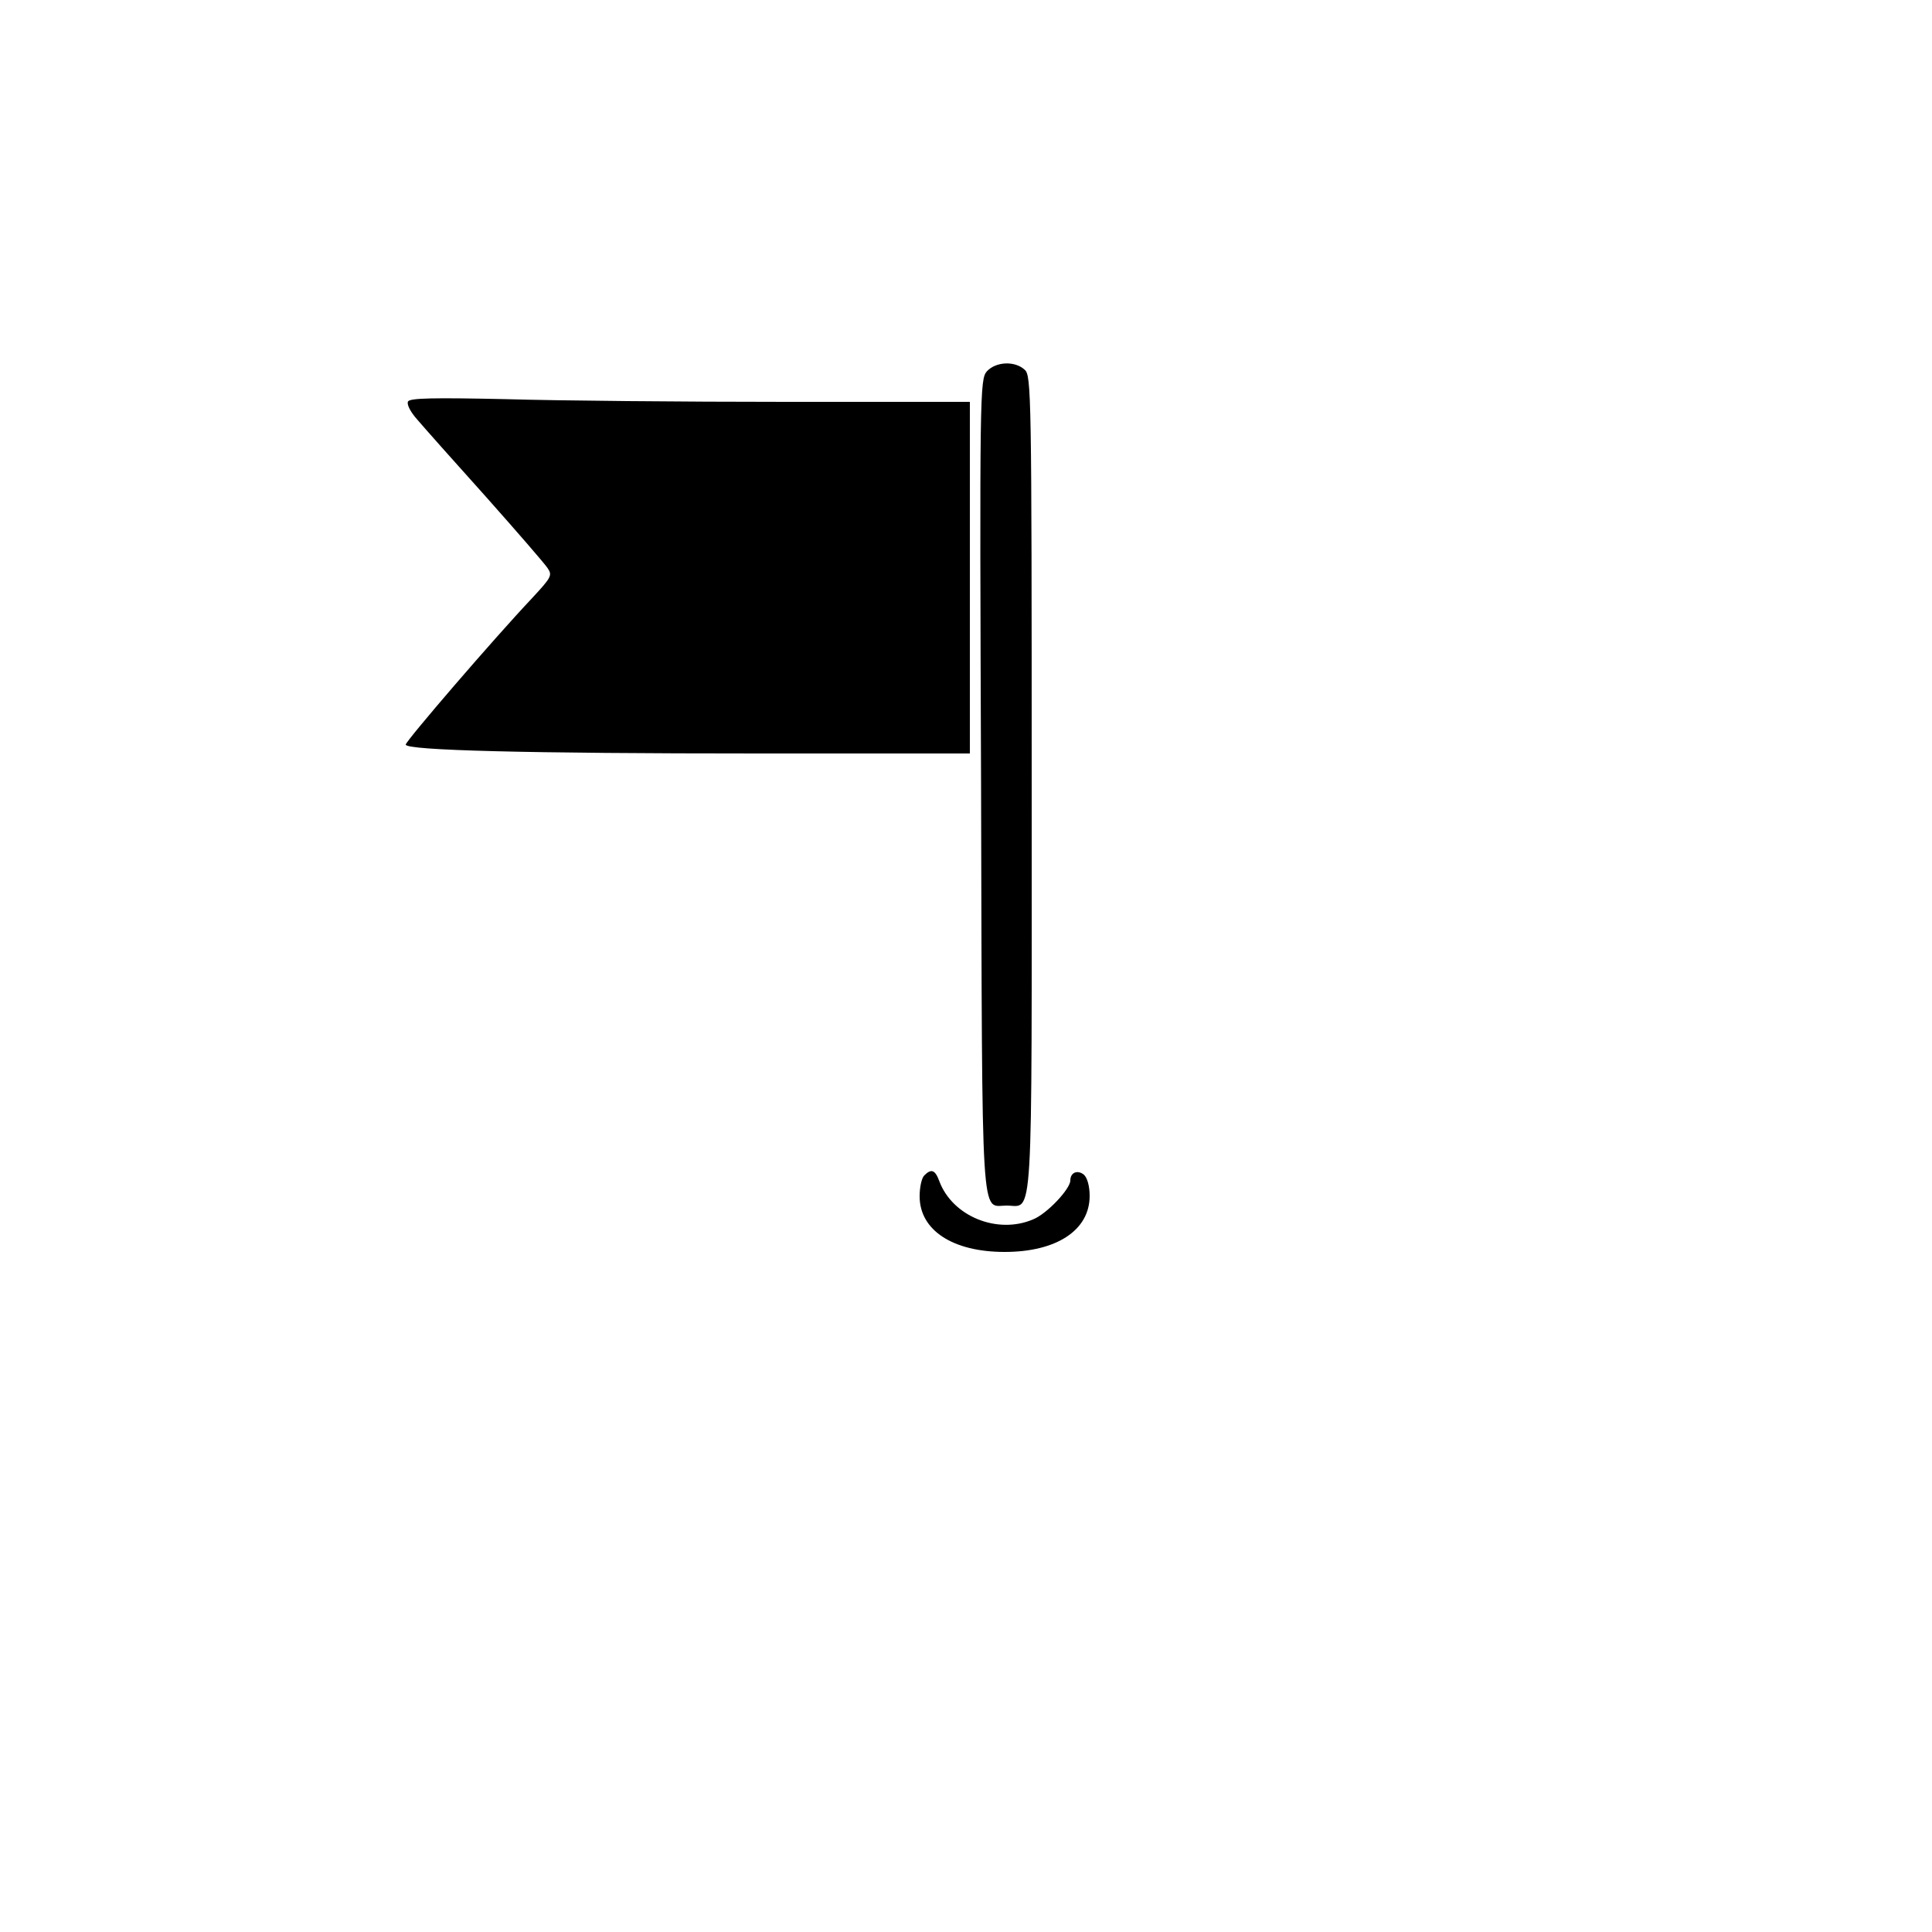
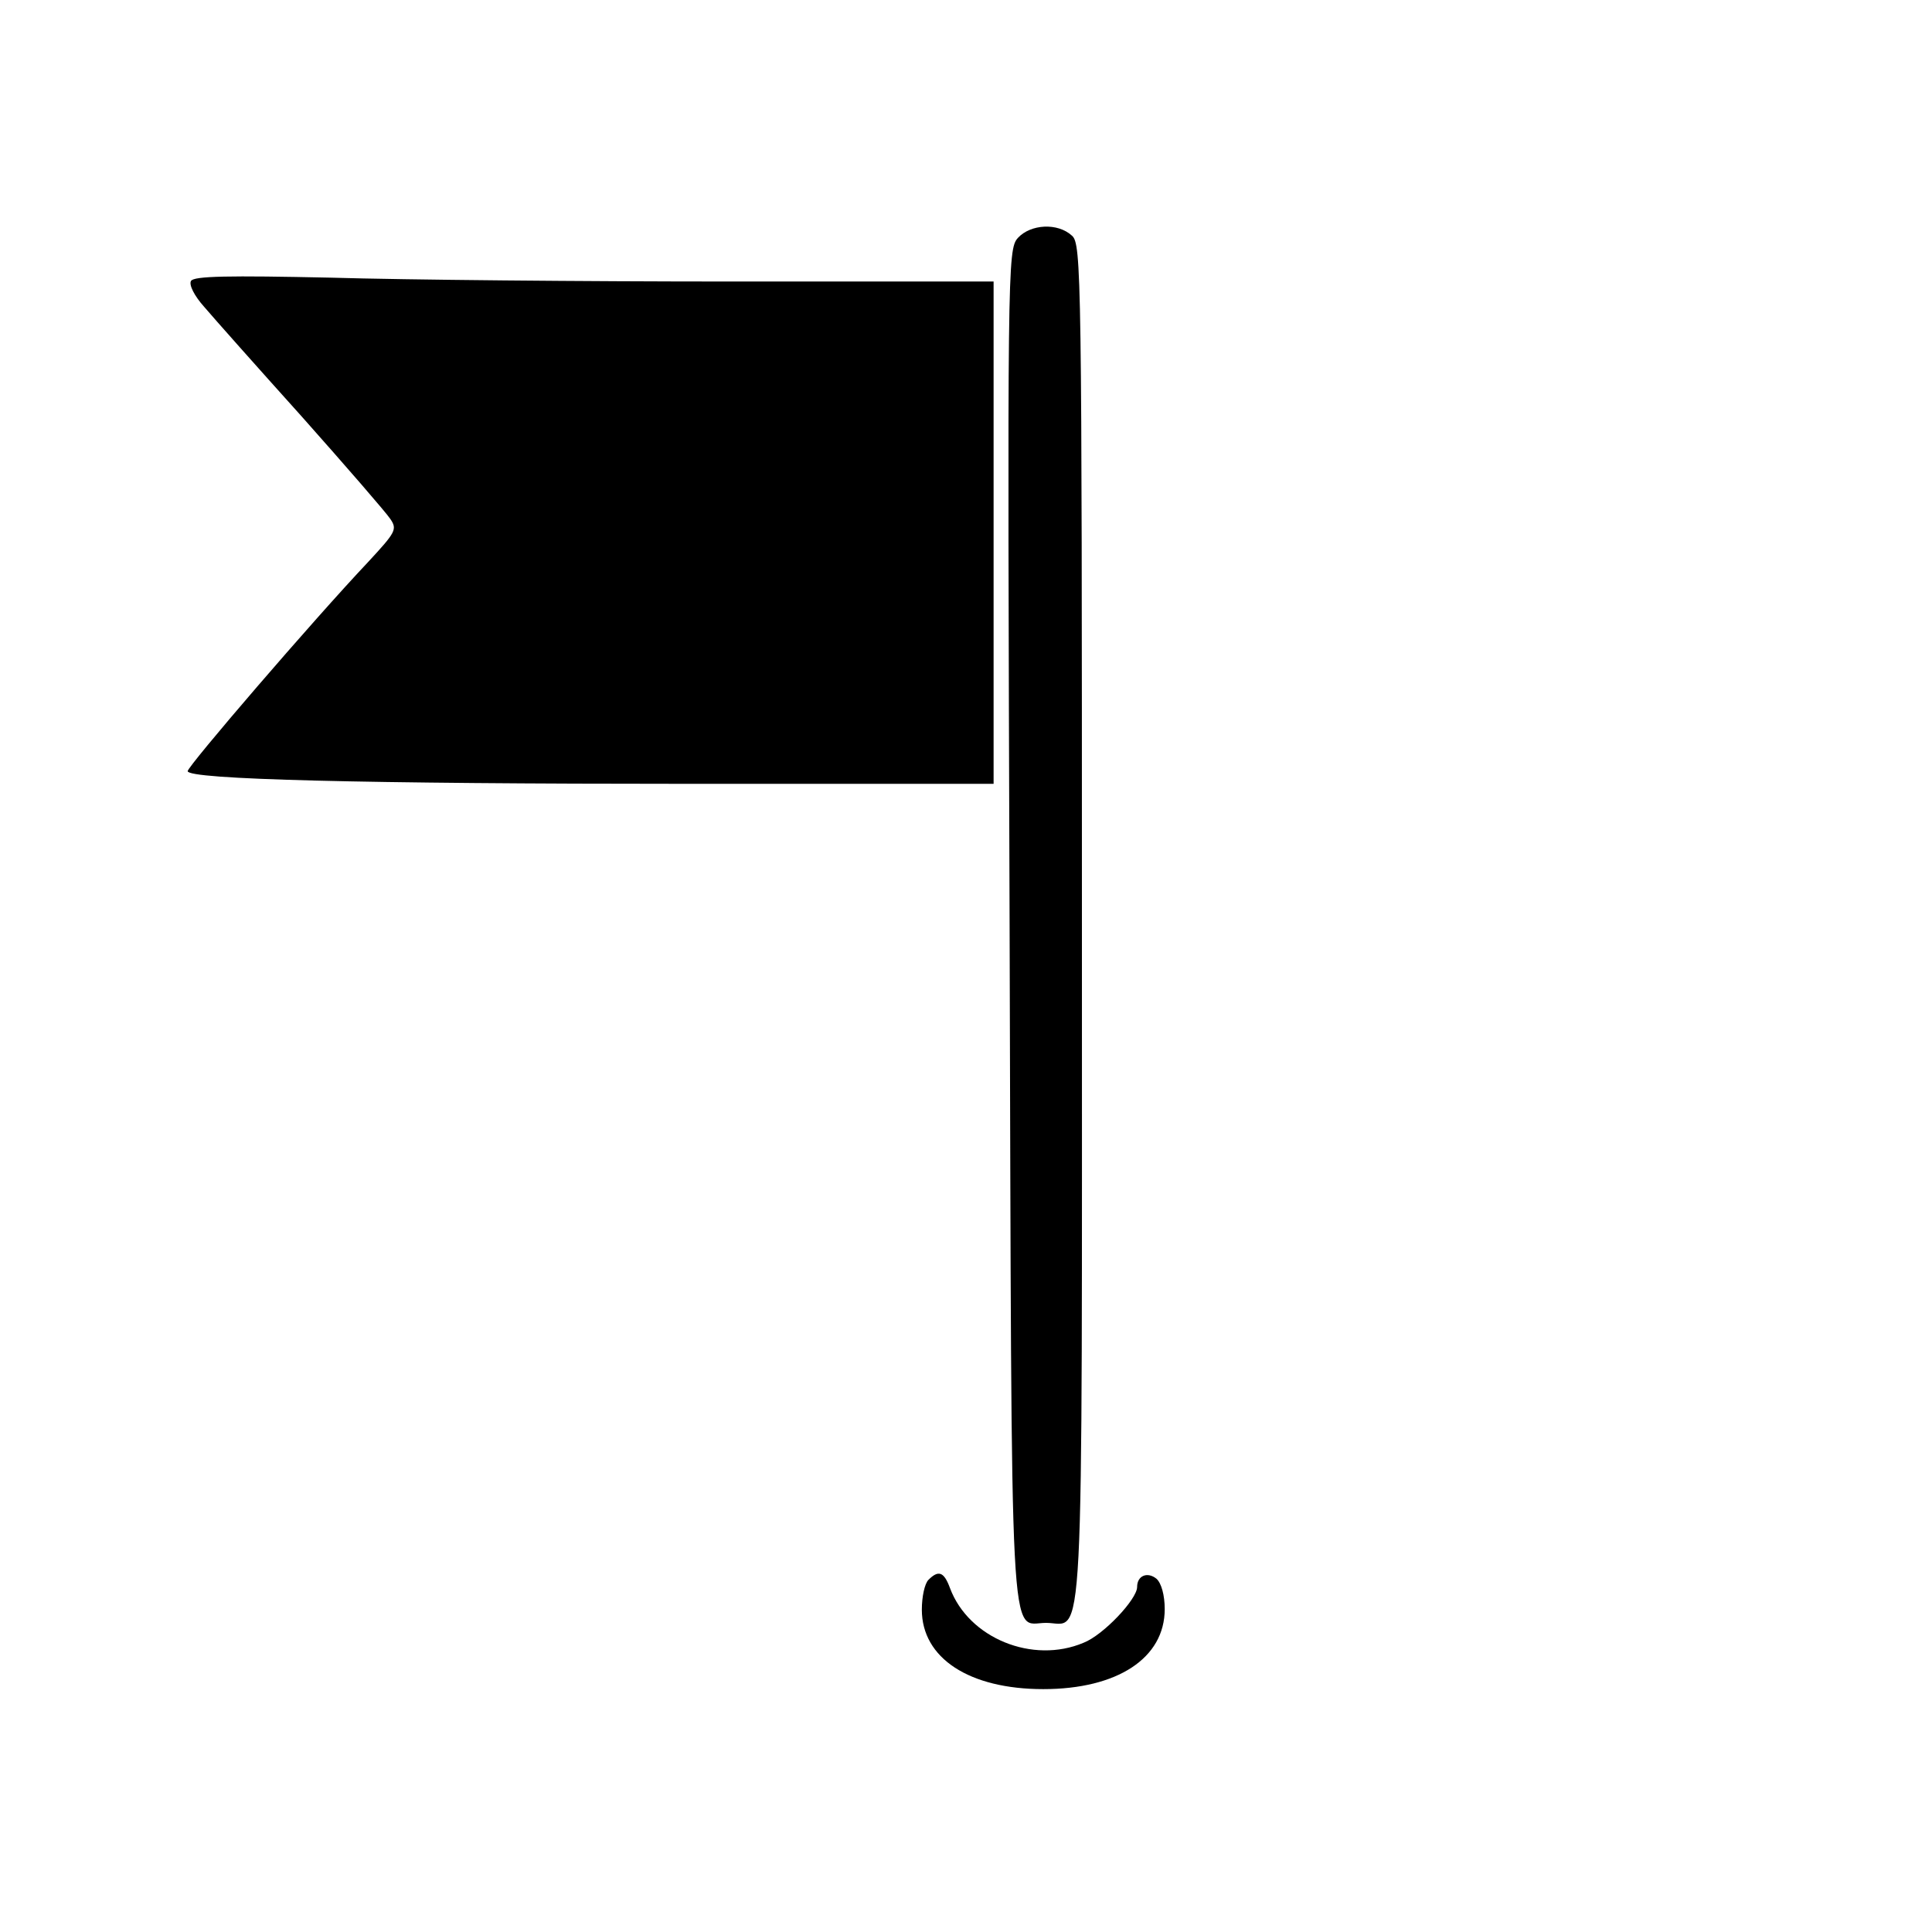
- <svg xmlns="http://www.w3.org/2000/svg" version="1.0" width="500pt" height="500pt" viewBox="0 0 500 500" preserveAspectRatio="xMidYMid meet">
-   <g transform="translate(0,500) scale(0.1,-0.1)" fill="#000000" stroke="none">
-     <path d="M2554 4039 c-18 -21 -19 -50 -15 -1073 3 -1161 -1 -1086 66 -1086 70 0 65 -80 65 1092 0 1009 -1 1056 -18 1071 -26 24 -75 21 -98 -4z" />
-     <path d="M1056 3961 c-4 -7 6 -27 24 -47 17 -20 96 -109 177 -199 80 -90 152 -173 160 -185 13 -19 10 -24 -40 -78 -101 -107 -327 -370 -327 -379 0 -15 314 -23 912 -23 l548 0 0 455 0 455 -477 0 c-263 0 -589 3 -724 7 -185 4 -248 3 -253 -6z" />
-     <path d="M2392 1958 c-7 -7 -12 -31 -12 -54 0 -88 86 -144 220 -144 134 0 220 56 220 145 0 25 -6 47 -15 55 -16 13 -35 6 -35 -15 0 -22 -61 -87 -97 -101 -92 -39 -208 8 -242 99 -11 30 -21 33 -39 15z" />
+ <svg xmlns="http://www.w3.org/2000/svg" version="1.0" width="350pt" height="350pt" viewBox="0 0 350 350" preserveAspectRatio="xMidYMid meet">
+   <g transform="translate(0,350) scale(0.1,-0.1)" fill="#000000" stroke="none">
+     <path d="M1844 3069 c-19 -21 -19 -53 -15 -1248 4 -1353 -1 -1261 66 -1261 70   0 65 -99 65 1267 0 1179 -1 1231 -18 1246 -26 24 -75 21 -98 -4z" />
+     <path d="M346 2991 c-4 -7 6 -27 24 -47 17 -20 96 -109 177 -199 80 -90 152   -173 160 -185 13 -19 10 -24 -40 -78 -101 -107 -327 -370 -327 -379 0 -15 314   -23 912 -23 l548 0 0 455 0 455 -477 0 c-263 0 -589 3 -724 7 -185 4 -248 3   -253 -6z" />
+     <path d="M1682 638 c-7 -7 -12 -31 -12 -54 0 -88 86 -144 220 -144 134 0 220   56 220 145 0 25 -6 47 -15 55 -16 13 -35 6 -35 -15 0 -22 -61 -87 -97 -101   -92 -39 -208 8 -242 99 -11 30 -21 33 -39 15z" />
  </g>
</svg>
